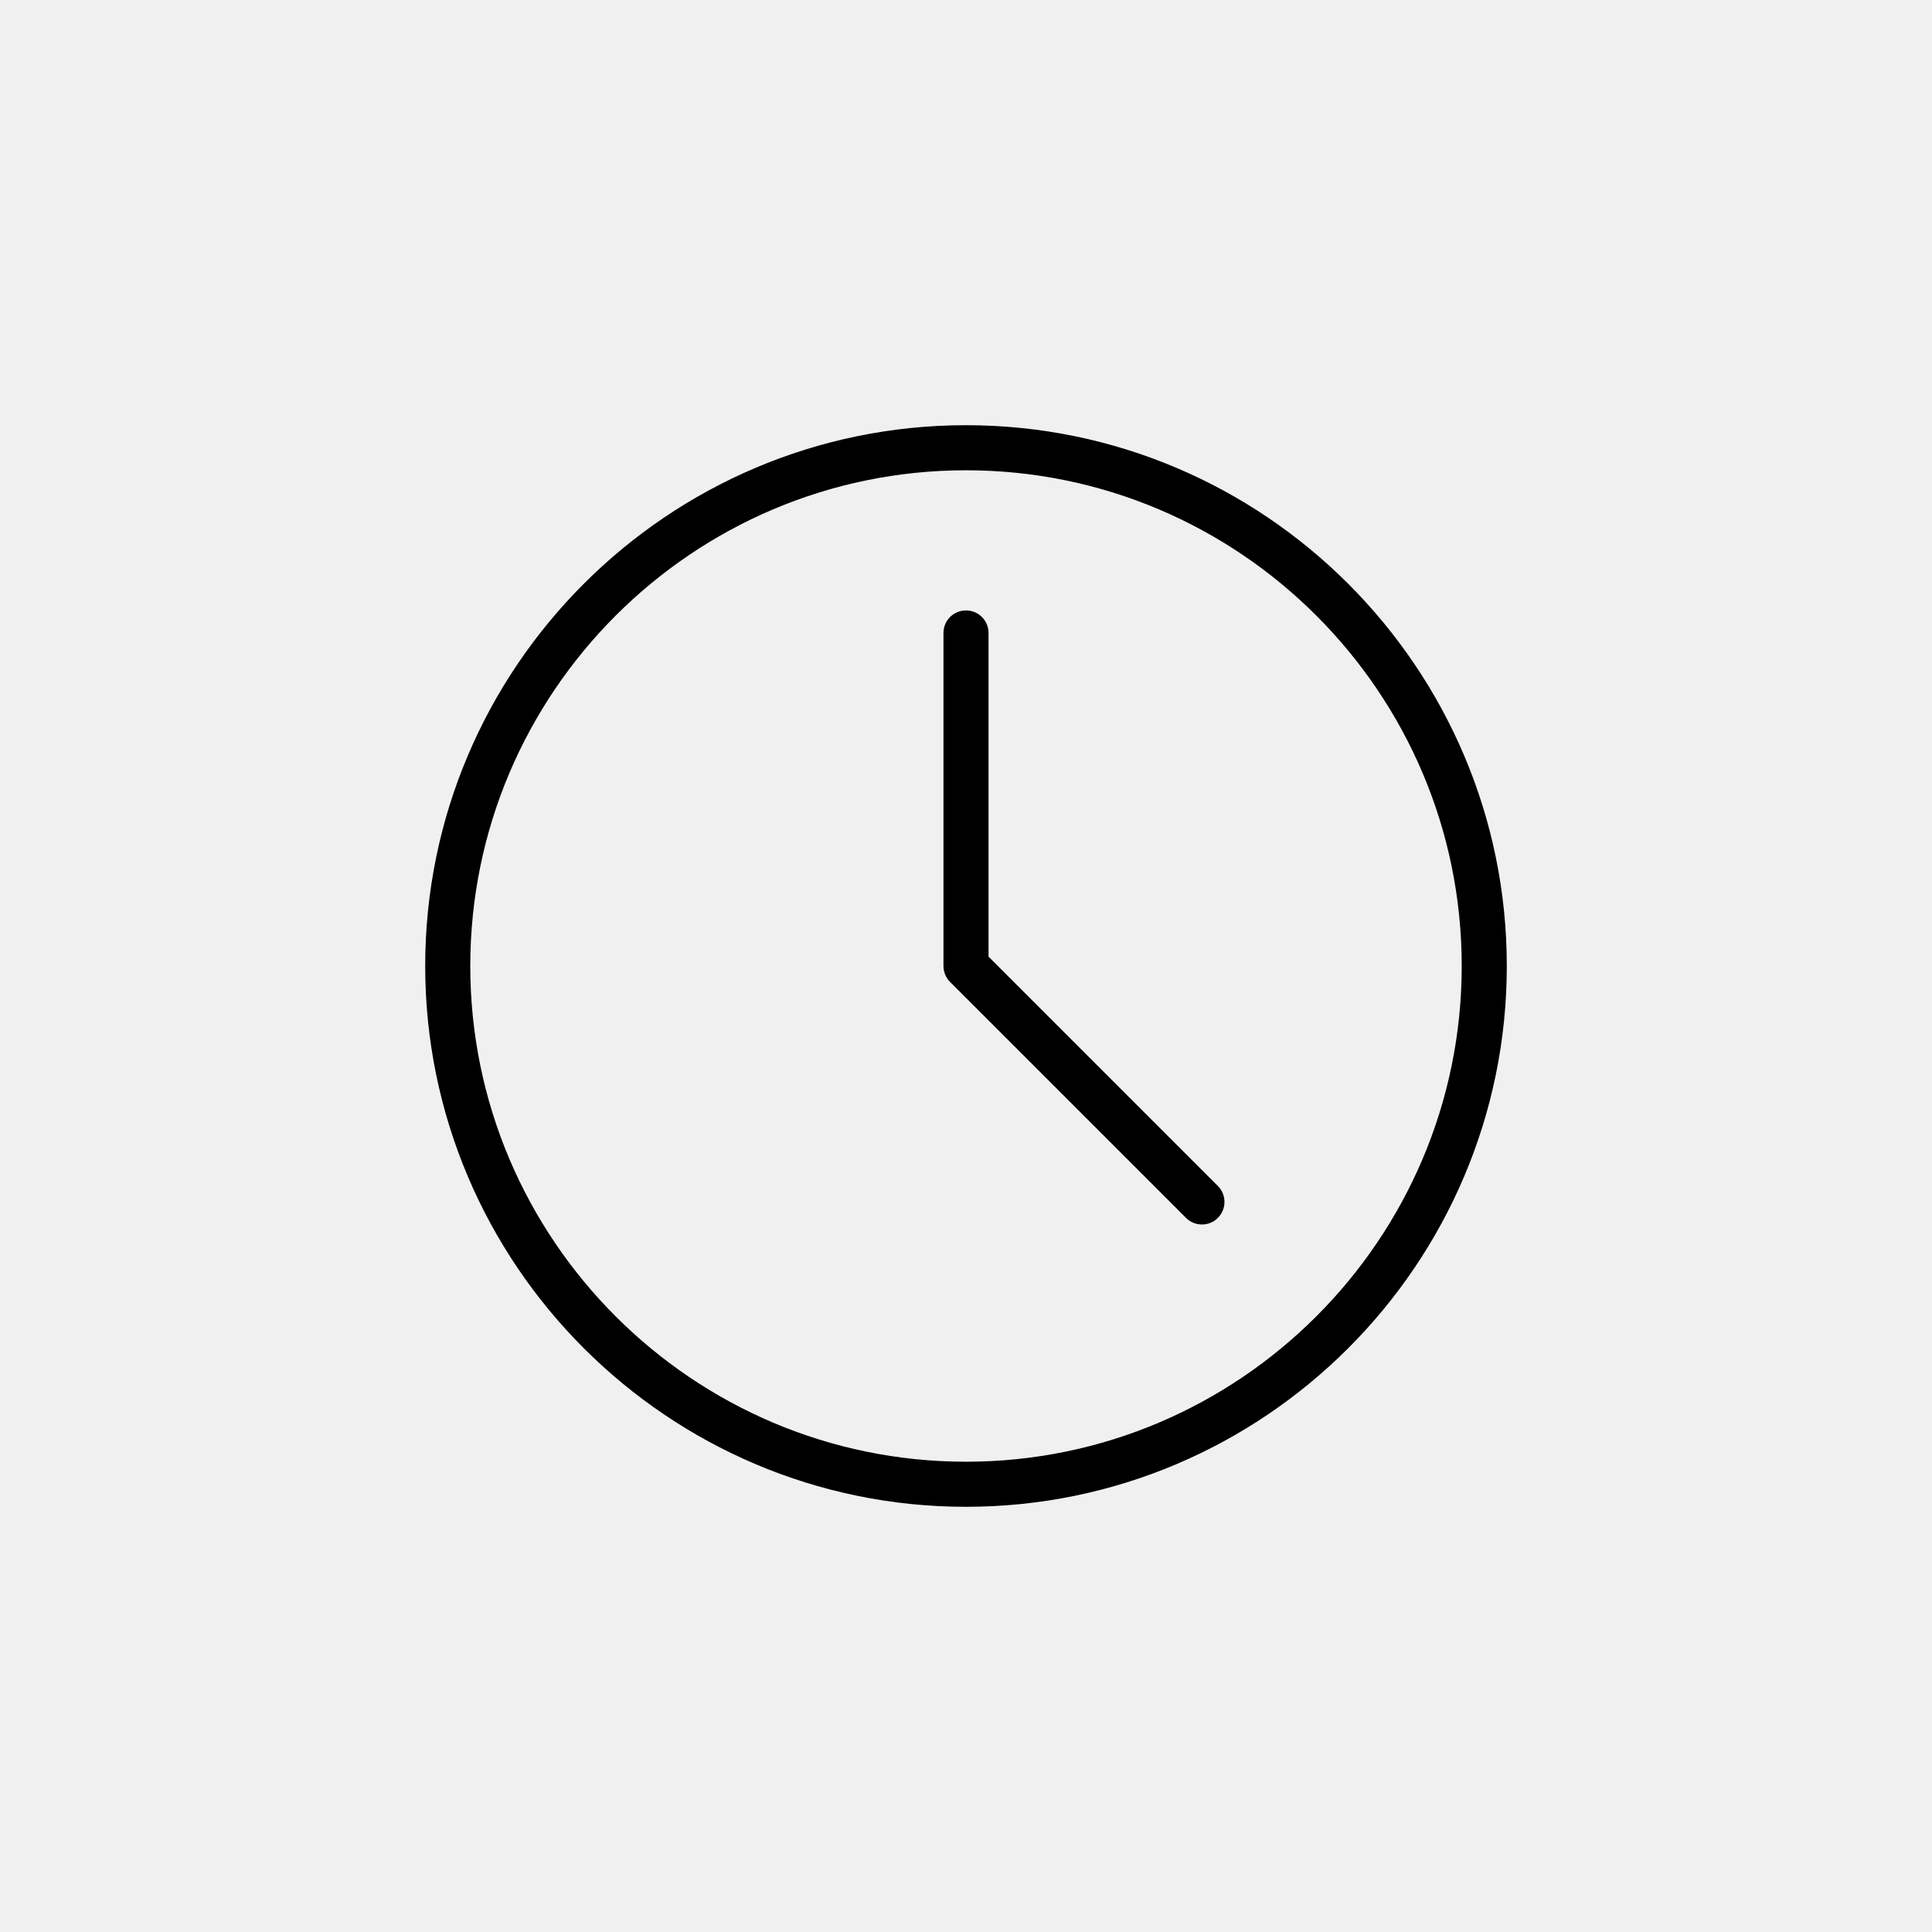
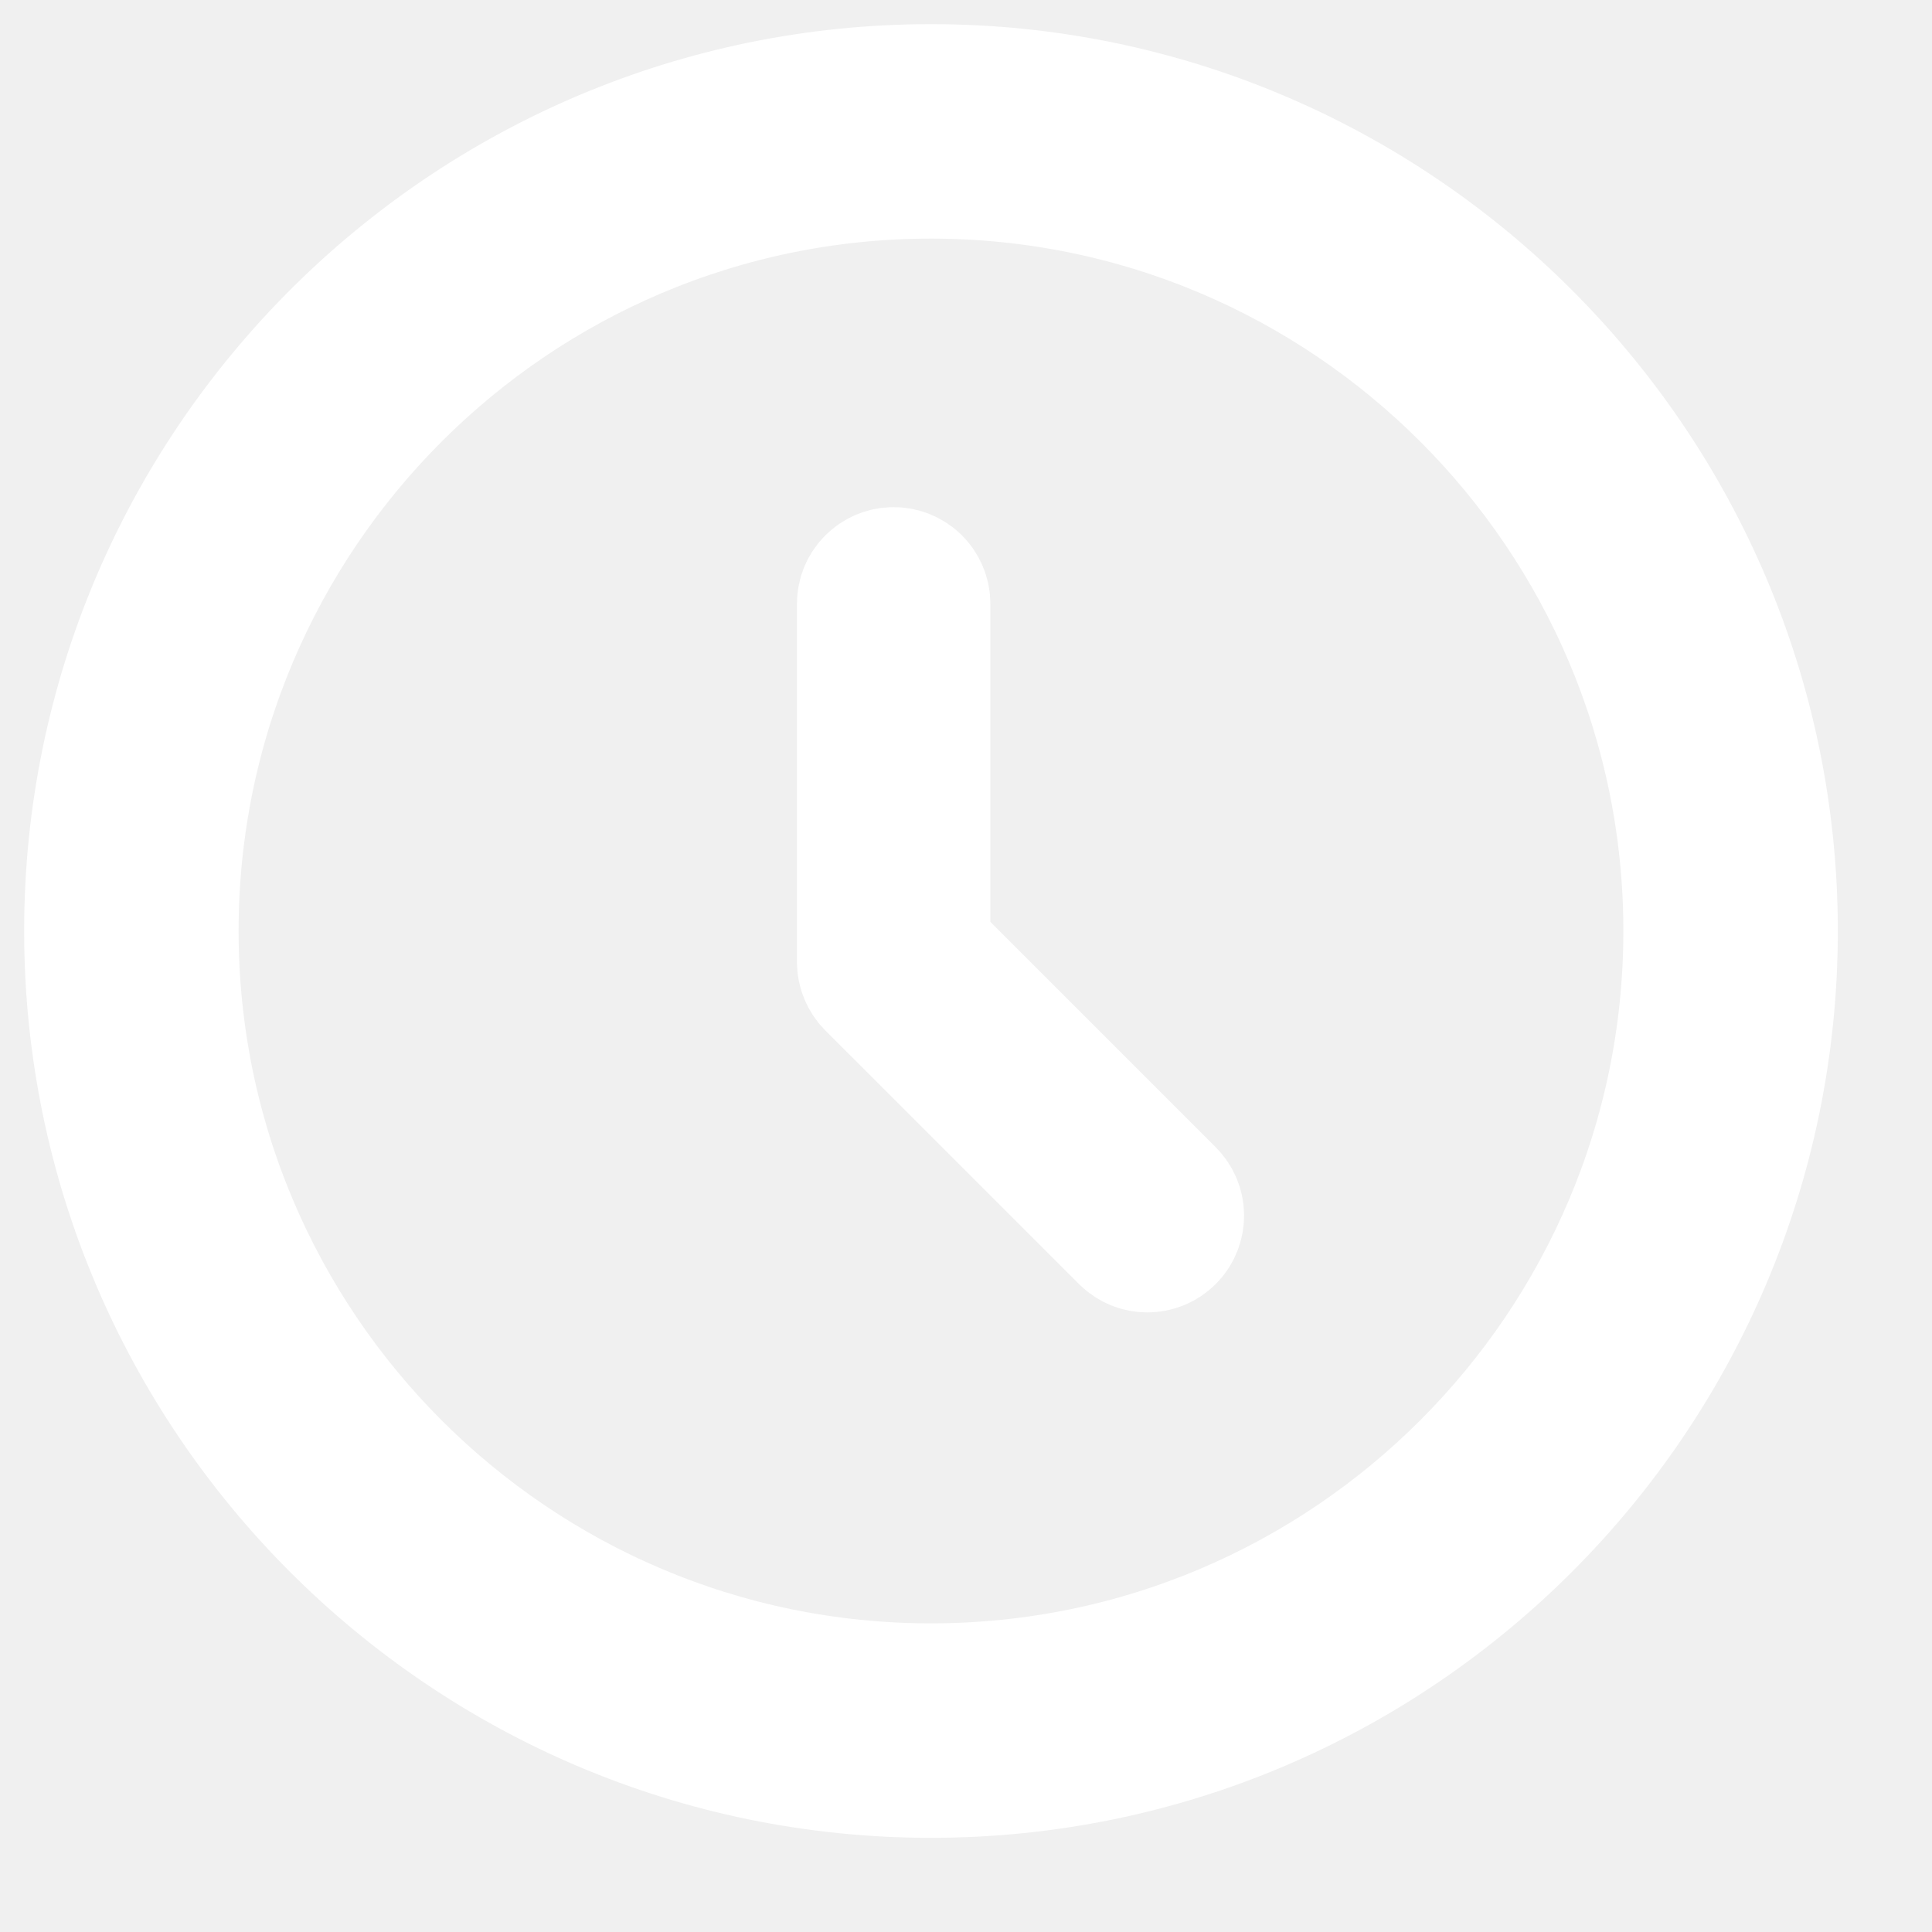
- <svg xmlns="http://www.w3.org/2000/svg" version="1.1" x="0px" y="0px" viewBox="0 0 24 24" style="enable-background:new 0 0 24 24;" xml:space="preserve">
-   <g>
-     <path d="M12,5.282c-3.704,0-6.718,3.014-6.718,6.718S8.296,18.718,12,18.718s6.718-3.014,6.718-6.718S15.704,5.282,12,5.282z    M12,18.158c-3.395,0-6.158-2.762-6.158-6.158c0-3.395,2.762-6.158,6.158-6.158S18.158,8.605,18.158,12   C18.158,15.395,15.395,18.158,12,18.158z" />
-     <path d="M12.28,11.884V7.863c0-0.155-0.125-0.28-0.28-0.28s-0.28,0.125-0.28,0.28V12c0,0.074,0.03,0.146,0.082,0.198l2.931,2.931   c0.055,0.055,0.126,0.082,0.198,0.082c0.072,0,0.143-0.027,0.198-0.082c0.109-0.109,0.109-0.287,0-0.396L12.28,11.884z" />
+ <svg xmlns="http://www.w3.org/2000/svg" width="20px" height="20px" viewBox="0 0 20 20" version="1.1">
+   <defs />
+   <g id="Page-1" stroke="none" stroke-width="1" fill="none" fill-rule="evenodd">
+     <g id="expired-timer" transform="translate(1, 1)" stroke-width="1.5" stroke="#FFFFFF" fill="#FFFFFF" fill-rule="nonzero">
+       <g id="Page-1">
+         <g id="expired-timer">
+           <path d="M8.637,0 C3.875,0 0,3.875 0,8.637 C0,13.4 3.875,17.275 8.637,17.275 C13.4,17.275 17.275,13.4 17.275,8.637 C17.275,3.875 13.4,0 8.637,0 Z M8.637,16.555 C4.272,16.555 0.72,13.004 0.72,8.637 C0.72,4.272 4.271,0.72 8.637,0.72 C13.004,0.72 16.555,4.272 16.555,8.637 C16.555,13.002 13.002,16.555 8.637,16.555 Z" id="Shape" />
+           <path d="M8.502,8.854 L8.502,5.251 C8.502,5.112 8.39,5 8.251,5 C8.112,5 8,5.112 8,5.251 L8,8.958 C8,9.024 8.027,9.089 8.073,9.136 L10.7,11.762 C10.749,11.811 10.813,11.836 10.877,11.836 C10.942,11.836 11.006,11.811 11.055,11.762 C11.153,11.664 11.153,11.505 11.055,11.407 L8.502,8.854 Z" id="Shape" />
+         </g>
+       </g>
+     </g>
  </g>
</svg>
